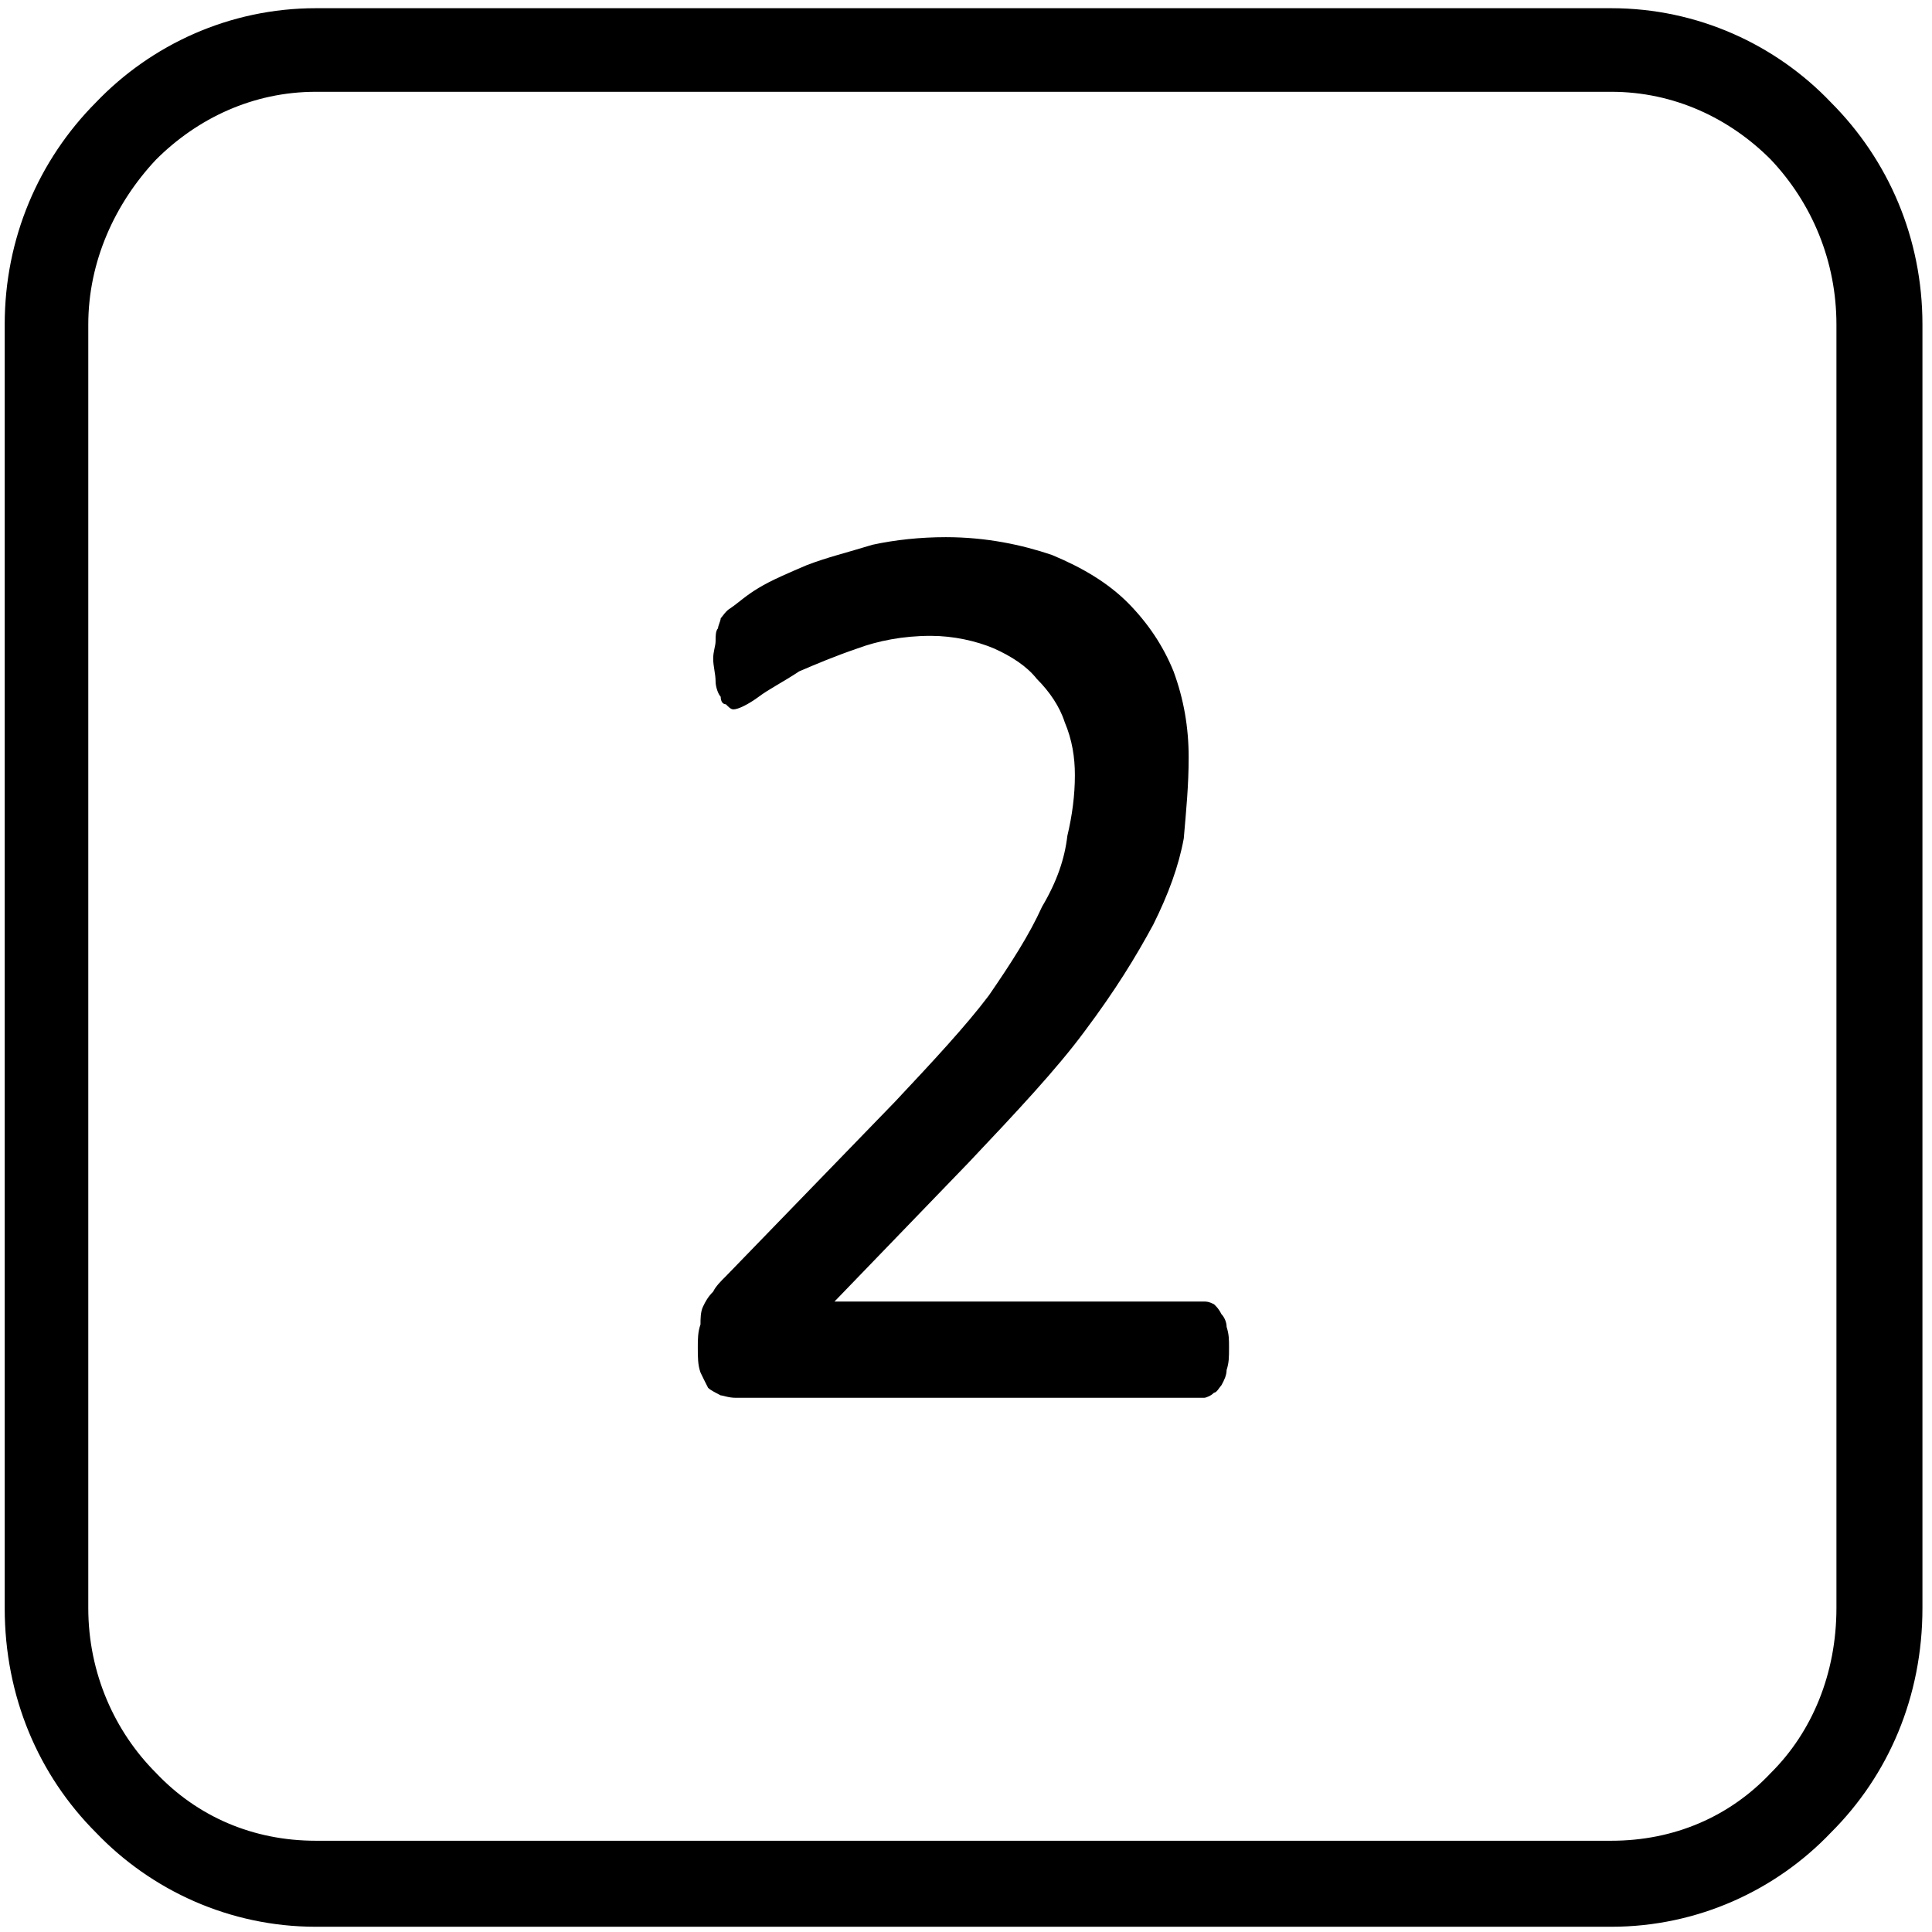
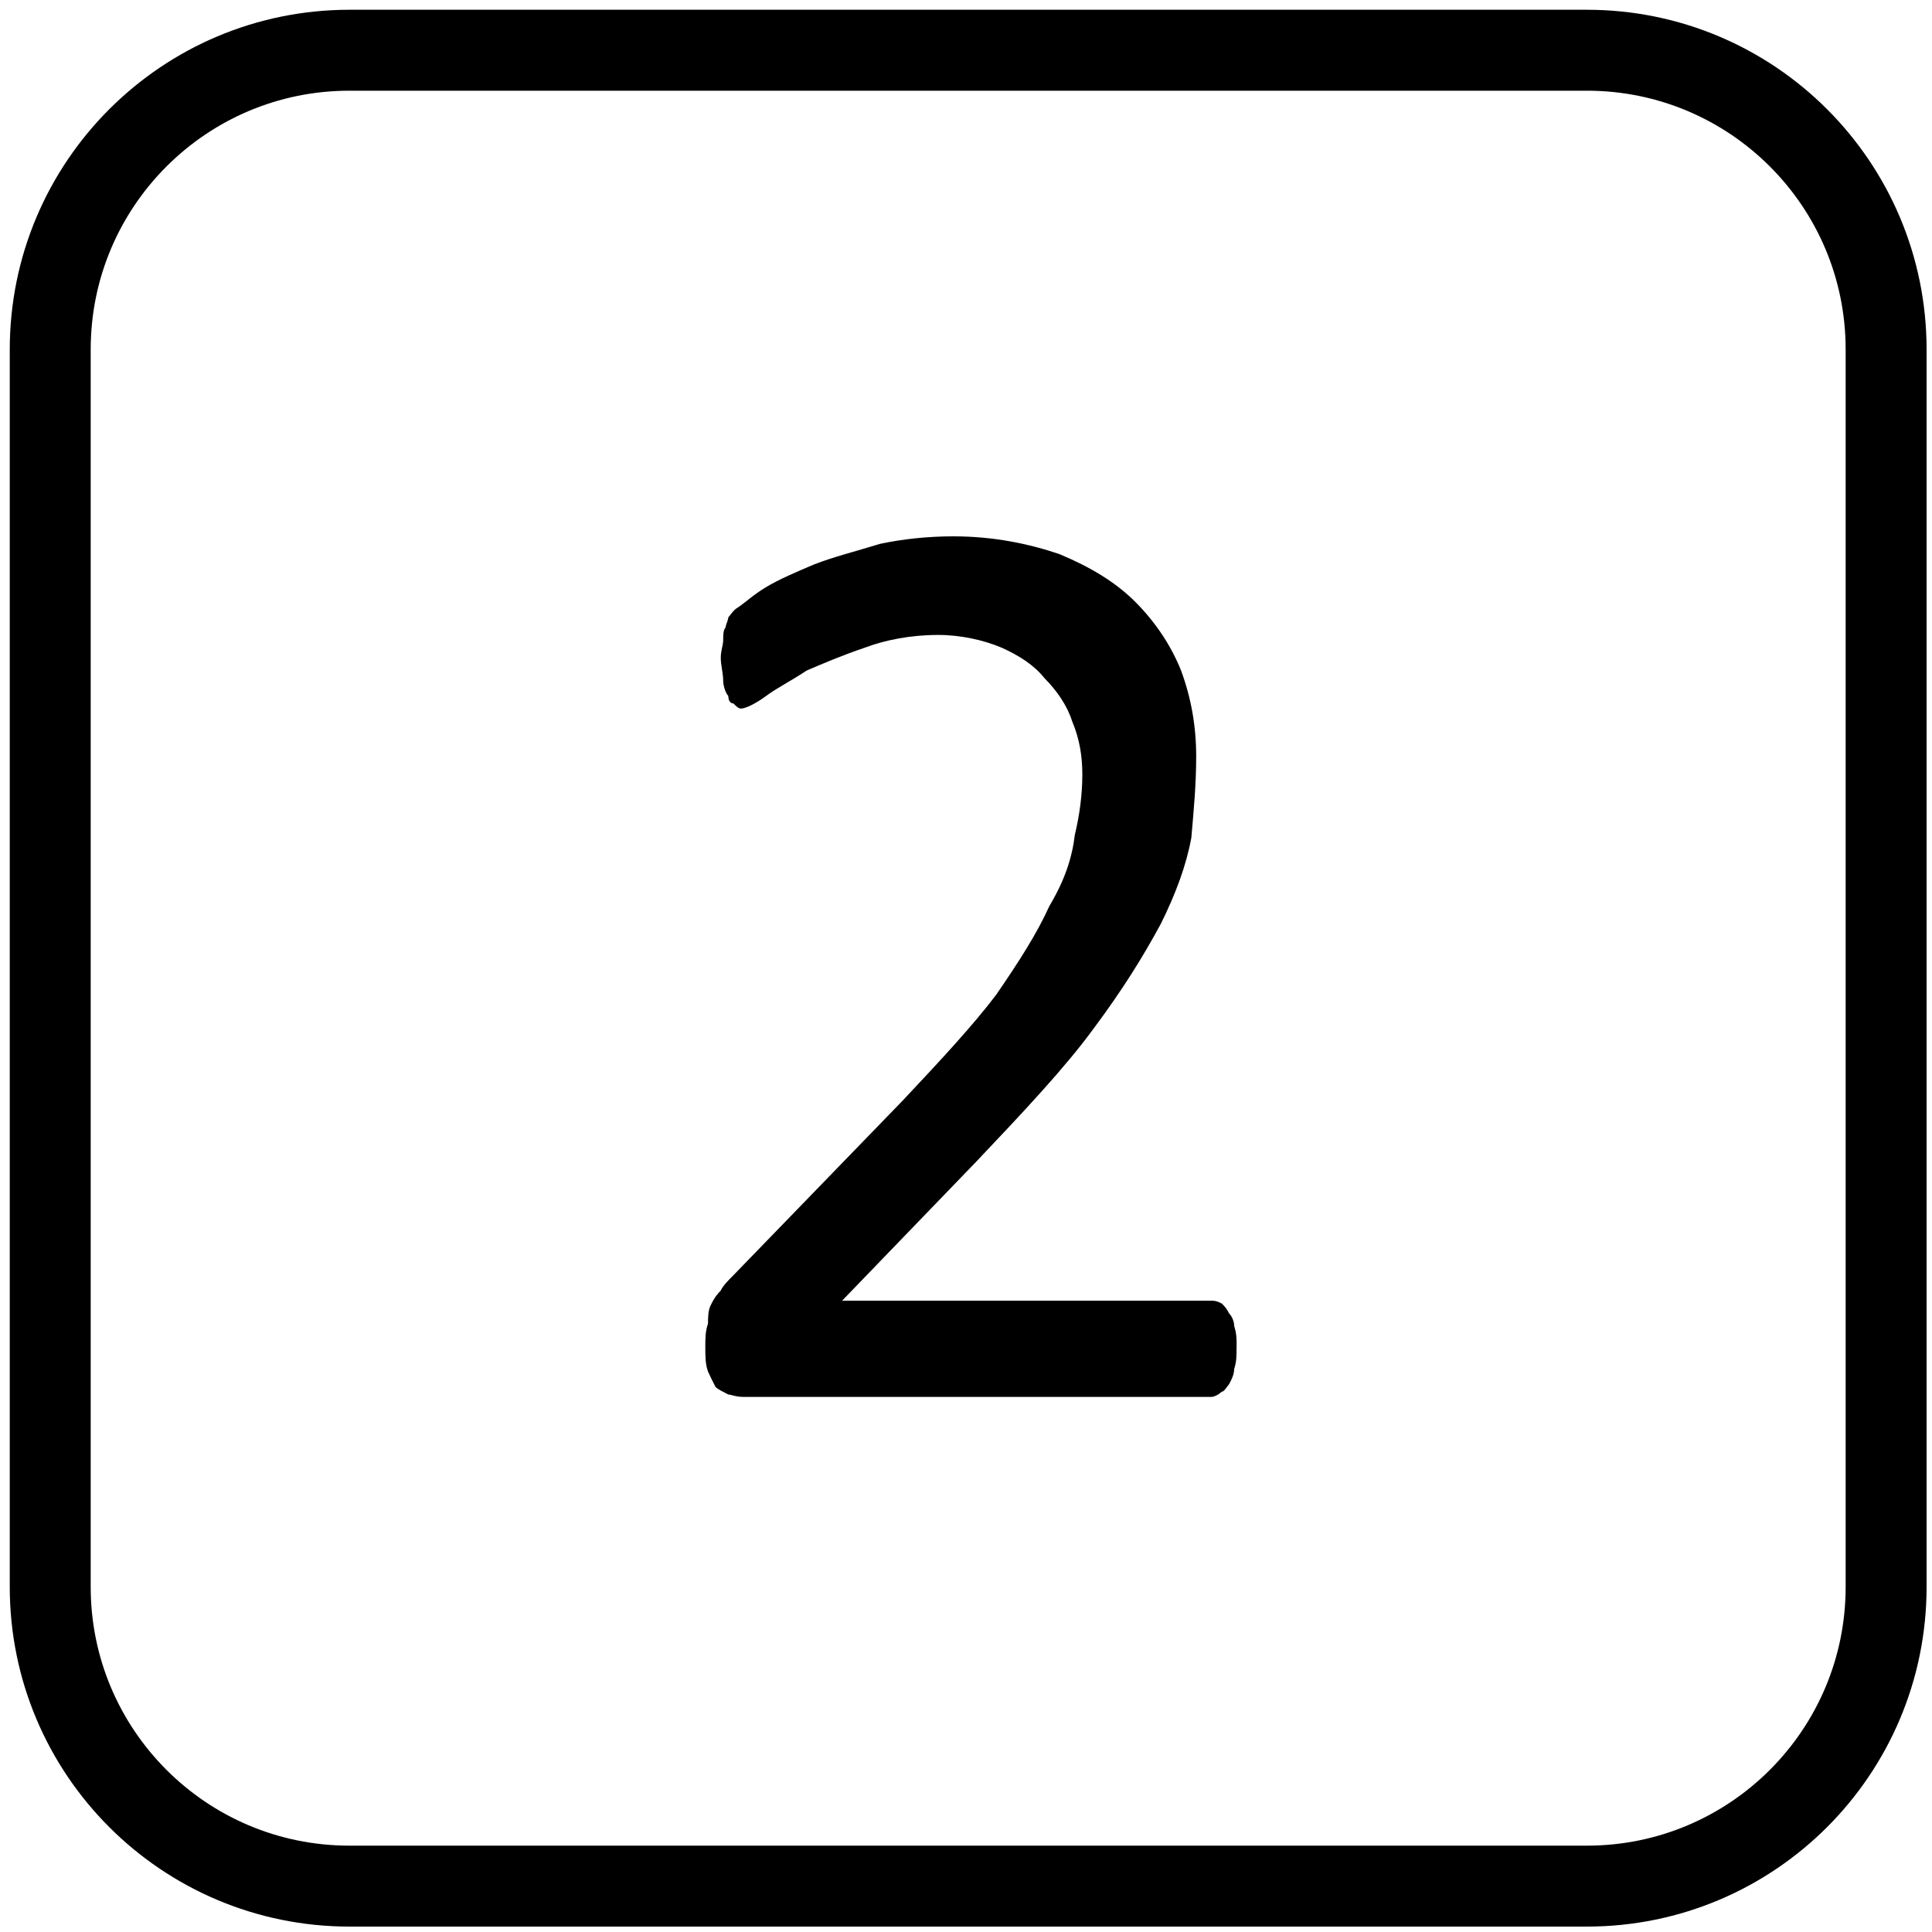
- <svg xmlns="http://www.w3.org/2000/svg" width="28pt" height="28pt" viewBox="0 0 28 28" version="1.1">
-   <g id="surface1">
-     <path style="fill-rule:nonzero;fill:rgb(0%,0%,0%);fill-opacity:1;stroke-width:8;stroke-linecap:butt;stroke-linejoin:miter;stroke:rgb(0%,0%,0%);stroke-opacity:1;stroke-miterlimit:2;" d="M 161.014 41.999 L 673.015 41.999 C 706.04 41.999 735.976 55.948 756.963 77.989 C 779.016 100.031 792.013 129.952 792.013 162.962 L 792.013 670.026 C 792.013 703.993 779.016 734.021 756.963 755.956 C 735.976 777.998 706.04 791.947 673.015 791.947 L 161.014 791.947 C 127.989 791.947 98.053 777.998 76.959 755.956 C 55.013 734.021 42.016 703.993 42.016 670.026 L 42.016 162.962 C 42.016 129.952 55.013 100.031 76.959 77.989 C 98.053 55.948 127.989 41.999 161.014 41.999 Z M 673.015 67.022 L 161.014 67.022 C 135.02 67.022 112.009 77.989 94.963 95.026 C 78.025 113.022 67.052 136.98 67.052 162.962 L 67.052 670.026 C 67.052 696.966 78.025 721.03 94.963 737.961 C 112.009 755.956 135.02 765.966 161.014 765.966 L 673.015 765.966 C 699.009 765.966 722.02 755.956 738.959 737.961 C 756.004 721.03 766.018 696.966 766.018 670.026 L 766.018 162.962 C 766.018 136.98 756.004 113.022 738.959 95.026 C 722.02 77.989 699.009 67.022 673.015 67.022 Z M 673.015 67.022 " transform="matrix(0.0366668,0,0,0.0366848,-1.32576,-1.27509)" />
-     <path style=" stroke:none;fill-rule:nonzero;fill:rgb(0%,0%,0%);fill-opacity:1;" d="M 17.812 19.523 C 17.812 19.672 17.812 19.746 17.777 19.855 C 17.777 19.93 17.742 20.004 17.703 20.074 C 17.668 20.113 17.633 20.184 17.594 20.184 C 17.559 20.223 17.484 20.258 17.449 20.258 L 10.664 20.258 C 10.555 20.258 10.48 20.223 10.445 20.223 C 10.371 20.184 10.297 20.148 10.262 20.113 C 10.223 20.039 10.188 19.965 10.152 19.891 C 10.113 19.781 10.113 19.672 10.113 19.523 C 10.113 19.414 10.113 19.305 10.152 19.195 C 10.152 19.121 10.152 19.012 10.188 18.938 C 10.223 18.863 10.262 18.793 10.336 18.719 C 10.371 18.645 10.445 18.57 10.52 18.496 L 12.973 15.965 C 13.523 15.379 14 14.867 14.332 14.426 C 14.66 13.949 14.918 13.547 15.102 13.141 C 15.32 12.773 15.43 12.445 15.469 12.113 C 15.539 11.82 15.578 11.527 15.578 11.234 C 15.578 10.977 15.539 10.723 15.43 10.465 C 15.359 10.242 15.211 10.023 15.027 9.84 C 14.883 9.656 14.66 9.512 14.406 9.398 C 14.148 9.289 13.816 9.215 13.488 9.215 C 13.086 9.215 12.719 9.289 12.426 9.398 C 12.094 9.512 11.836 9.621 11.582 9.73 C 11.359 9.879 11.141 9.988 10.996 10.098 C 10.848 10.207 10.699 10.281 10.629 10.281 C 10.59 10.281 10.555 10.242 10.52 10.207 C 10.48 10.207 10.445 10.172 10.445 10.098 C 10.406 10.059 10.371 9.949 10.371 9.879 C 10.371 9.766 10.336 9.656 10.336 9.547 C 10.336 9.438 10.371 9.363 10.371 9.289 C 10.371 9.215 10.371 9.145 10.406 9.105 C 10.406 9.07 10.445 8.996 10.445 8.961 C 10.48 8.922 10.52 8.852 10.59 8.812 C 10.699 8.738 10.812 8.629 10.996 8.52 C 11.176 8.41 11.434 8.301 11.691 8.191 C 11.984 8.078 12.277 8.008 12.645 7.895 C 12.973 7.824 13.34 7.785 13.707 7.785 C 14.293 7.785 14.809 7.895 15.246 8.043 C 15.688 8.227 16.055 8.445 16.348 8.738 C 16.641 9.035 16.859 9.363 17.008 9.73 C 17.156 10.133 17.227 10.539 17.227 10.977 C 17.227 11.383 17.191 11.746 17.156 12.152 C 17.082 12.555 16.934 12.957 16.715 13.398 C 16.457 13.875 16.164 14.352 15.723 14.941 C 15.32 15.488 14.734 16.113 14.039 16.848 L 12.094 18.863 L 17.449 18.863 C 17.484 18.863 17.52 18.863 17.594 18.902 C 17.633 18.938 17.668 18.977 17.703 19.047 C 17.742 19.086 17.777 19.16 17.777 19.23 C 17.812 19.34 17.812 19.414 17.812 19.523 Z M 17.812 19.523 " />
-   </g>
+ <svg xmlns="http://www.w3.org/2000/svg" width="28pt" height="28pt" viewBox="0 0 28 28" version="1.1" id="svg14">
+   <defs id="defs18" />
+   <rect style="opacity:1;fill:none;stroke:#000000;stroke-width:1.173;stroke-linejoin:round;stroke-miterlimit:4;stroke-dasharray:none;stroke-opacity:1;paint-order:markers fill stroke" id="rect308" width="26.607" height="26.607" x="0.728" y="0.728" ry="4.336" rx="4.336" />
+   <path style="fill:#000000;fill-opacity:1;fill-rule:nonzero;stroke:none" d="m 17.921,19.511 c 0,0.148 0,0.223 -0.035,0.332 0,0.074 -0.035,0.148 -0.074,0.219 -0.035,0.039 -0.07,0.109 -0.109,0.109 -0.035,0.039 -0.109,0.074 -0.145,0.074 h -6.785 c -0.109,0 -0.184,-0.035 -0.219,-0.035 -0.074,-0.039 -0.148,-0.074 -0.184,-0.109 -0.039,-0.074 -0.074,-0.148 -0.109,-0.223 -0.039,-0.109 -0.039,-0.219 -0.039,-0.367 0,-0.109 0,-0.219 0.039,-0.328 0,-0.074 0,-0.184 0.035,-0.258 0.035,-0.074 0.074,-0.145 0.148,-0.219 0.035,-0.074 0.109,-0.148 0.184,-0.223 l 2.453,-2.531 c 0.551,-0.586 1.027,-1.098 1.359,-1.539 0.328,-0.477 0.586,-0.879 0.77,-1.285 0.219,-0.367 0.328,-0.695 0.367,-1.027 0.07,-0.293 0.109,-0.586 0.109,-0.879 0,-0.258 -0.039,-0.512 -0.148,-0.77 -0.07,-0.223 -0.219,-0.441 -0.402,-0.625 -0.145,-0.184 -0.367,-0.328 -0.621,-0.441 -0.258,-0.109 -0.59,-0.184 -0.918,-0.184 -0.402,0 -0.77,0.074 -1.062,0.184 -0.332,0.113 -0.59,0.223 -0.844,0.332 -0.223,0.148 -0.441,0.258 -0.586,0.367 -0.148,0.109 -0.297,0.184 -0.367,0.184 -0.039,0 -0.074,-0.039 -0.109,-0.074 -0.039,0 -0.074,-0.035 -0.074,-0.109 -0.039,-0.039 -0.074,-0.148 -0.074,-0.219 0,-0.113 -0.035,-0.223 -0.035,-0.332 0,-0.109 0.035,-0.184 0.035,-0.258 0,-0.074 0,-0.145 0.035,-0.184 0,-0.035 0.039,-0.109 0.039,-0.145 0.035,-0.039 0.074,-0.109 0.145,-0.148 0.109,-0.074 0.223,-0.184 0.406,-0.293 0.18,-0.109 0.438,-0.219 0.695,-0.328 0.293,-0.113 0.586,-0.184 0.953,-0.297 0.328,-0.07 0.695,-0.109 1.062,-0.109 0.586,0 1.102,0.109 1.539,0.258 0.441,0.184 0.809,0.402 1.102,0.695 0.293,0.297 0.512,0.625 0.66,0.992 0.148,0.402 0.219,0.809 0.219,1.246 0,0.406 -0.035,0.77 -0.07,1.176 -0.074,0.402 -0.223,0.805 -0.441,1.246 -0.258,0.477 -0.551,0.953 -0.992,1.543 -0.402,0.547 -0.988,1.172 -1.684,1.906 l -1.945,2.016 h 5.355 c 0.035,0 0.07,0 0.145,0.039 0.039,0.035 0.074,0.074 0.109,0.145 0.039,0.039 0.074,0.113 0.074,0.184 0.035,0.109 0.035,0.184 0.035,0.293 z m 0,0" id="path952" />
</svg>
